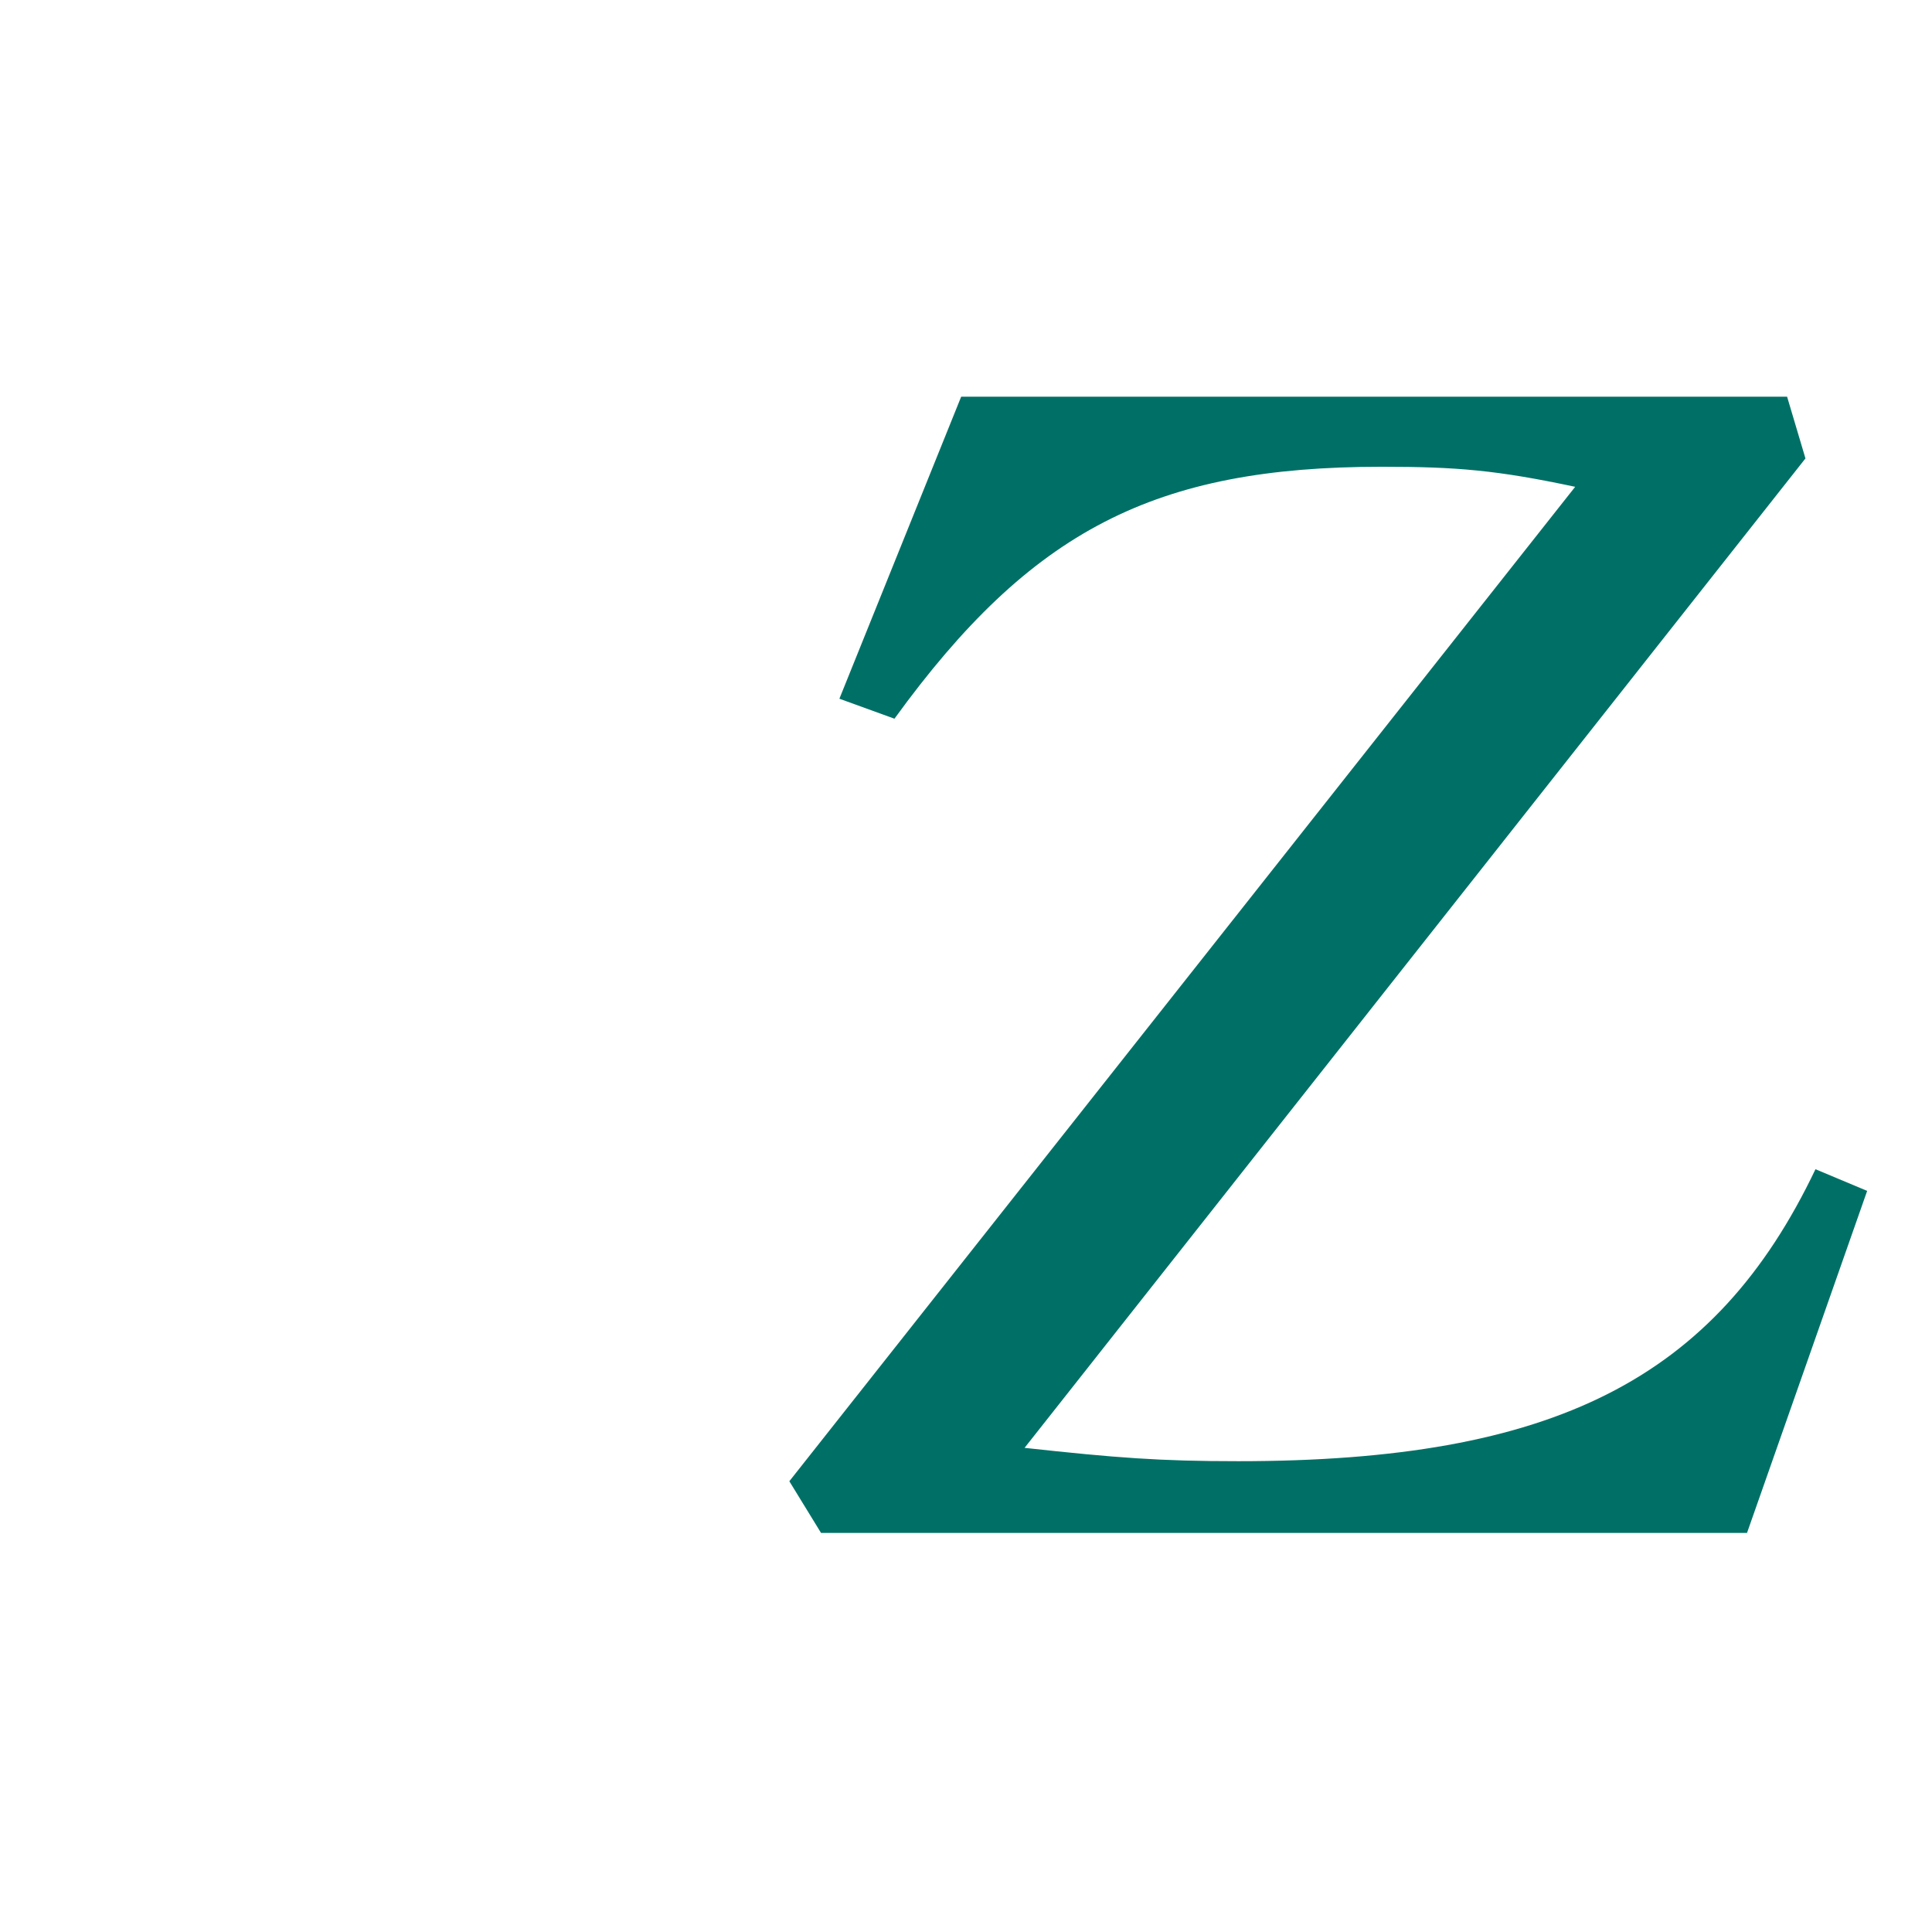
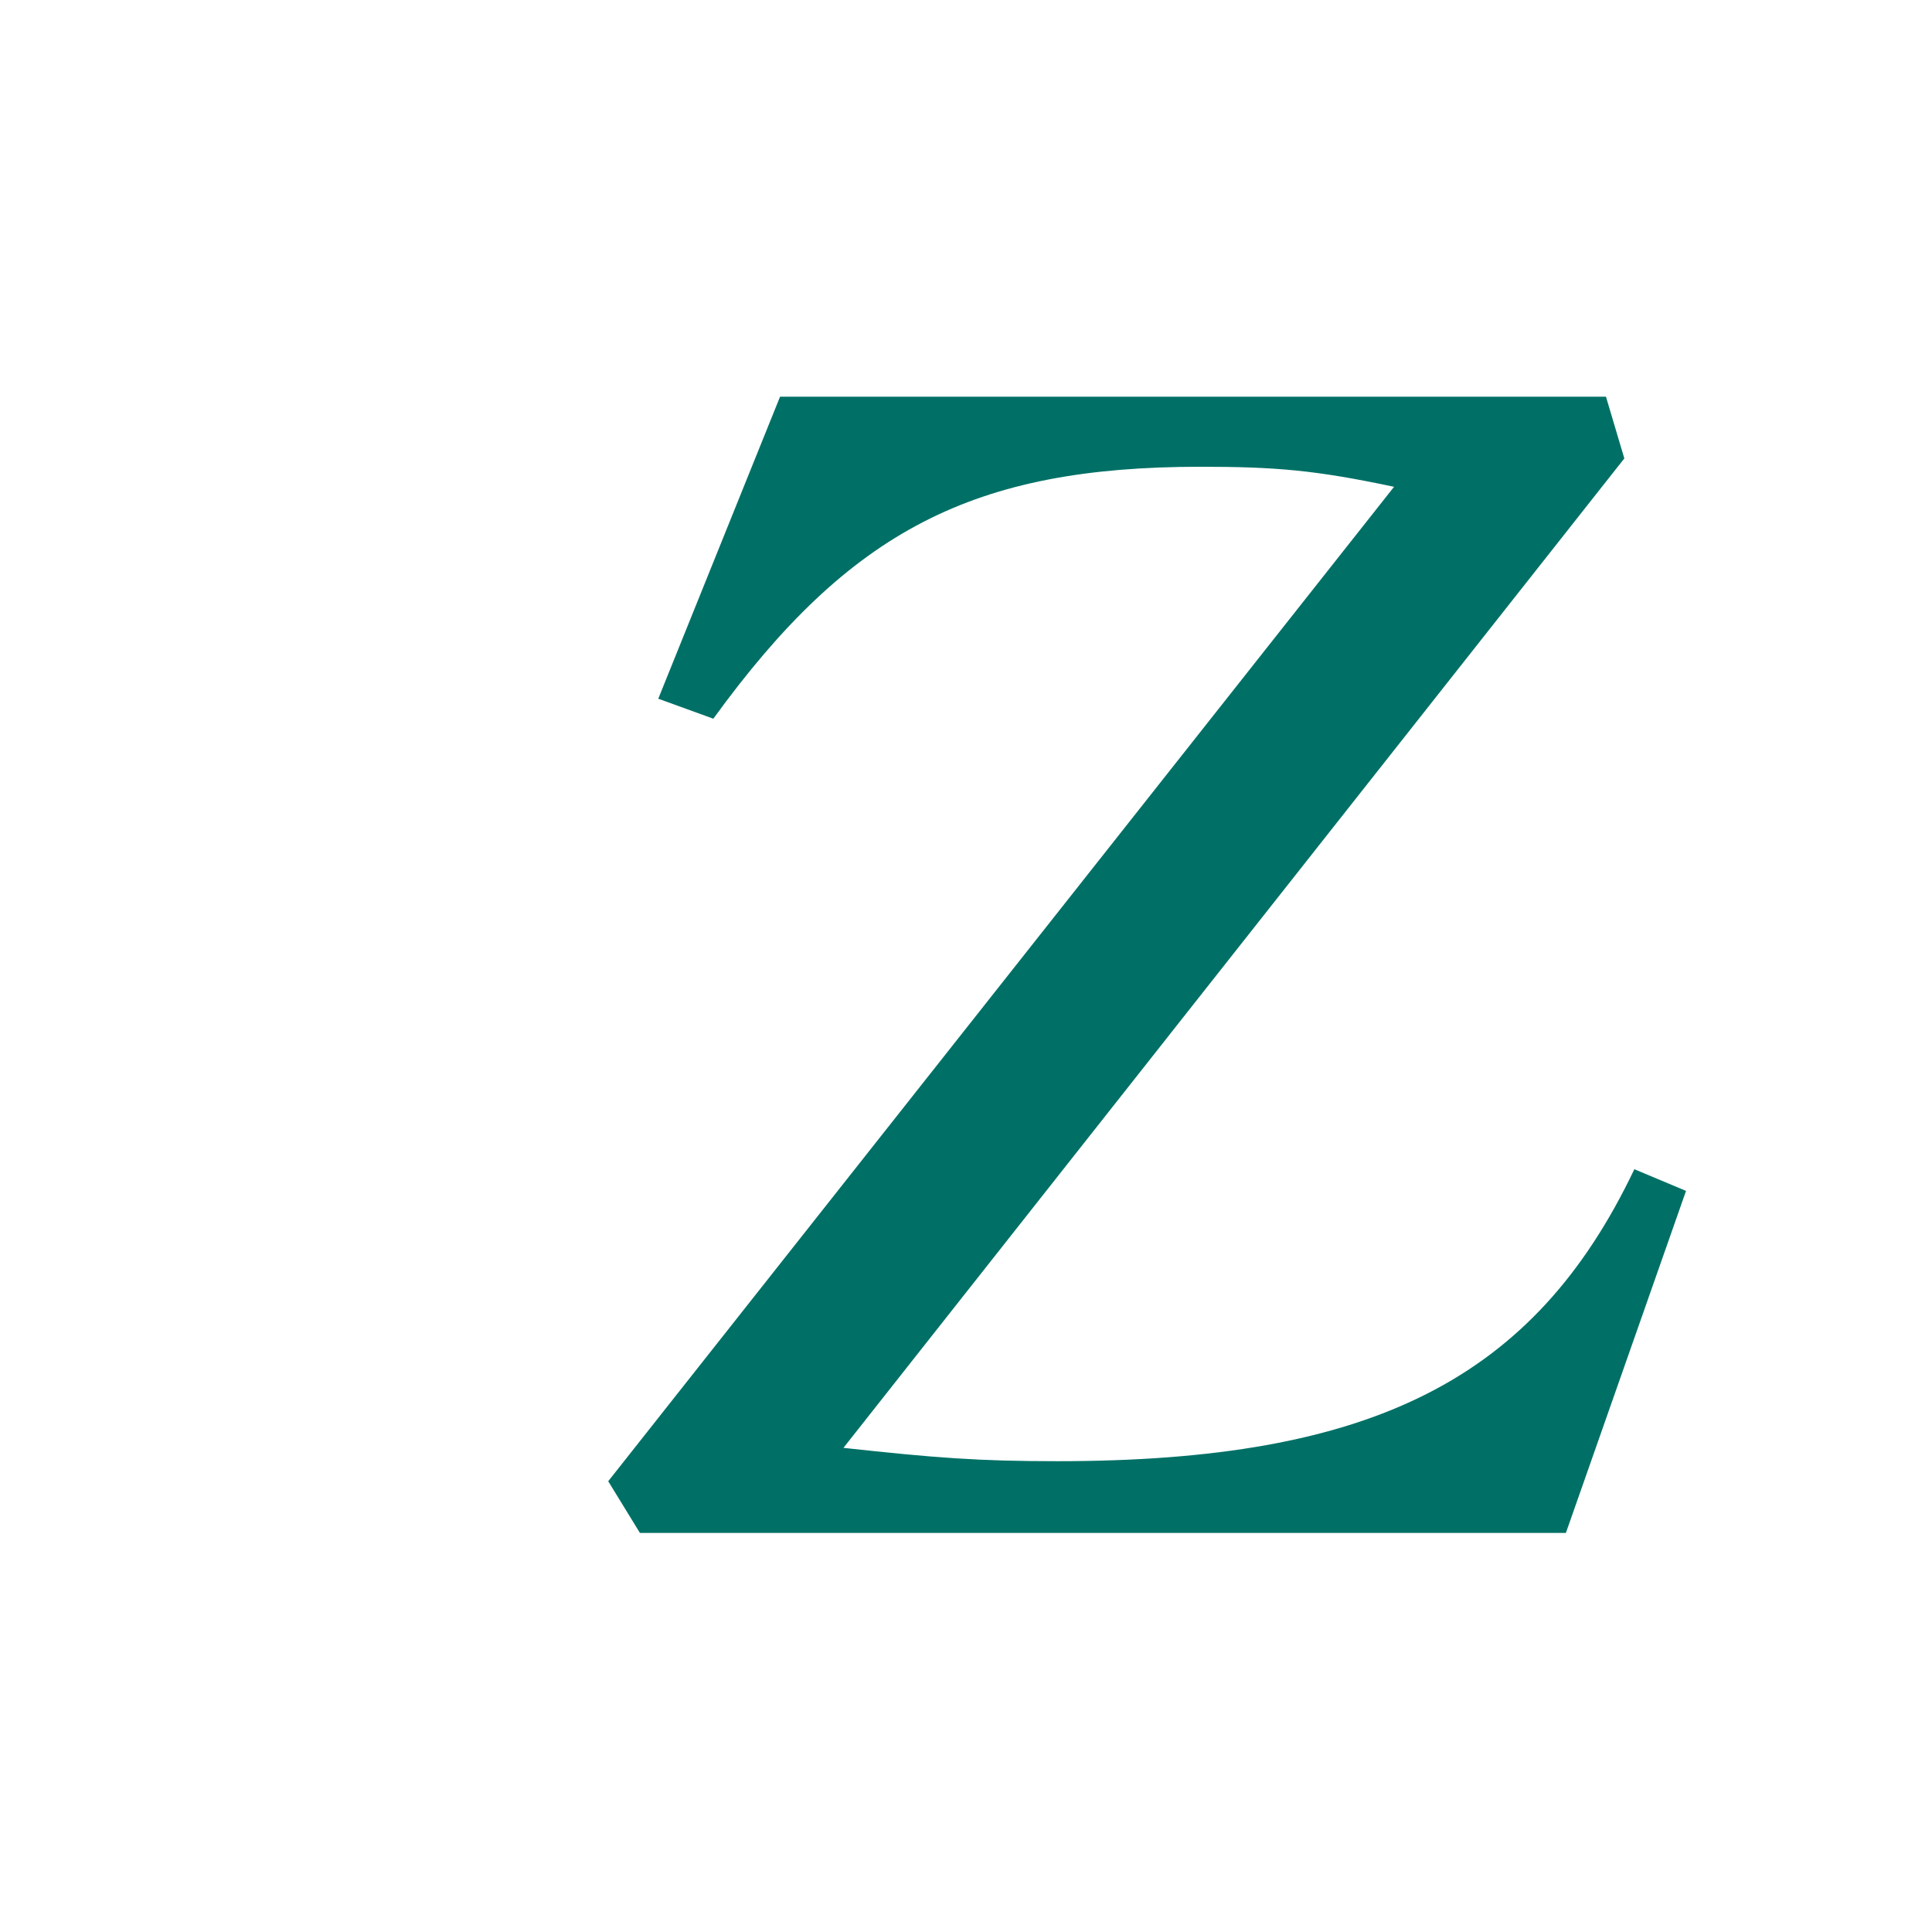
- <svg xmlns="http://www.w3.org/2000/svg" width="32" height="32" viewBox="-4 0 28 32" fill="none" version="1.1">
+ <svg xmlns="http://www.w3.org/2000/svg" width="32" height="32" viewBox="-2 0 30 32" fill="none" version="1.1">
  <path d="M 24.926 19.725 24.07 19.366 C 22.411 22.848 19.731 24.202 14.508 24.202 13.209 24.202 12.49 24.147 10.97 23.981 L 23.904 7.593 23.6 6.571 H 9.92 L 7.903 11.573 8.815 11.904 C 11.081 8.781 13.126 7.731 16.884 7.731 18.128 7.731 18.791 7.787 20.09 8.063 L 7.074 24.534 7.599 25.39 H 22.936 Z" style="fill:#007066;fill-opacity:1" />
</svg>
